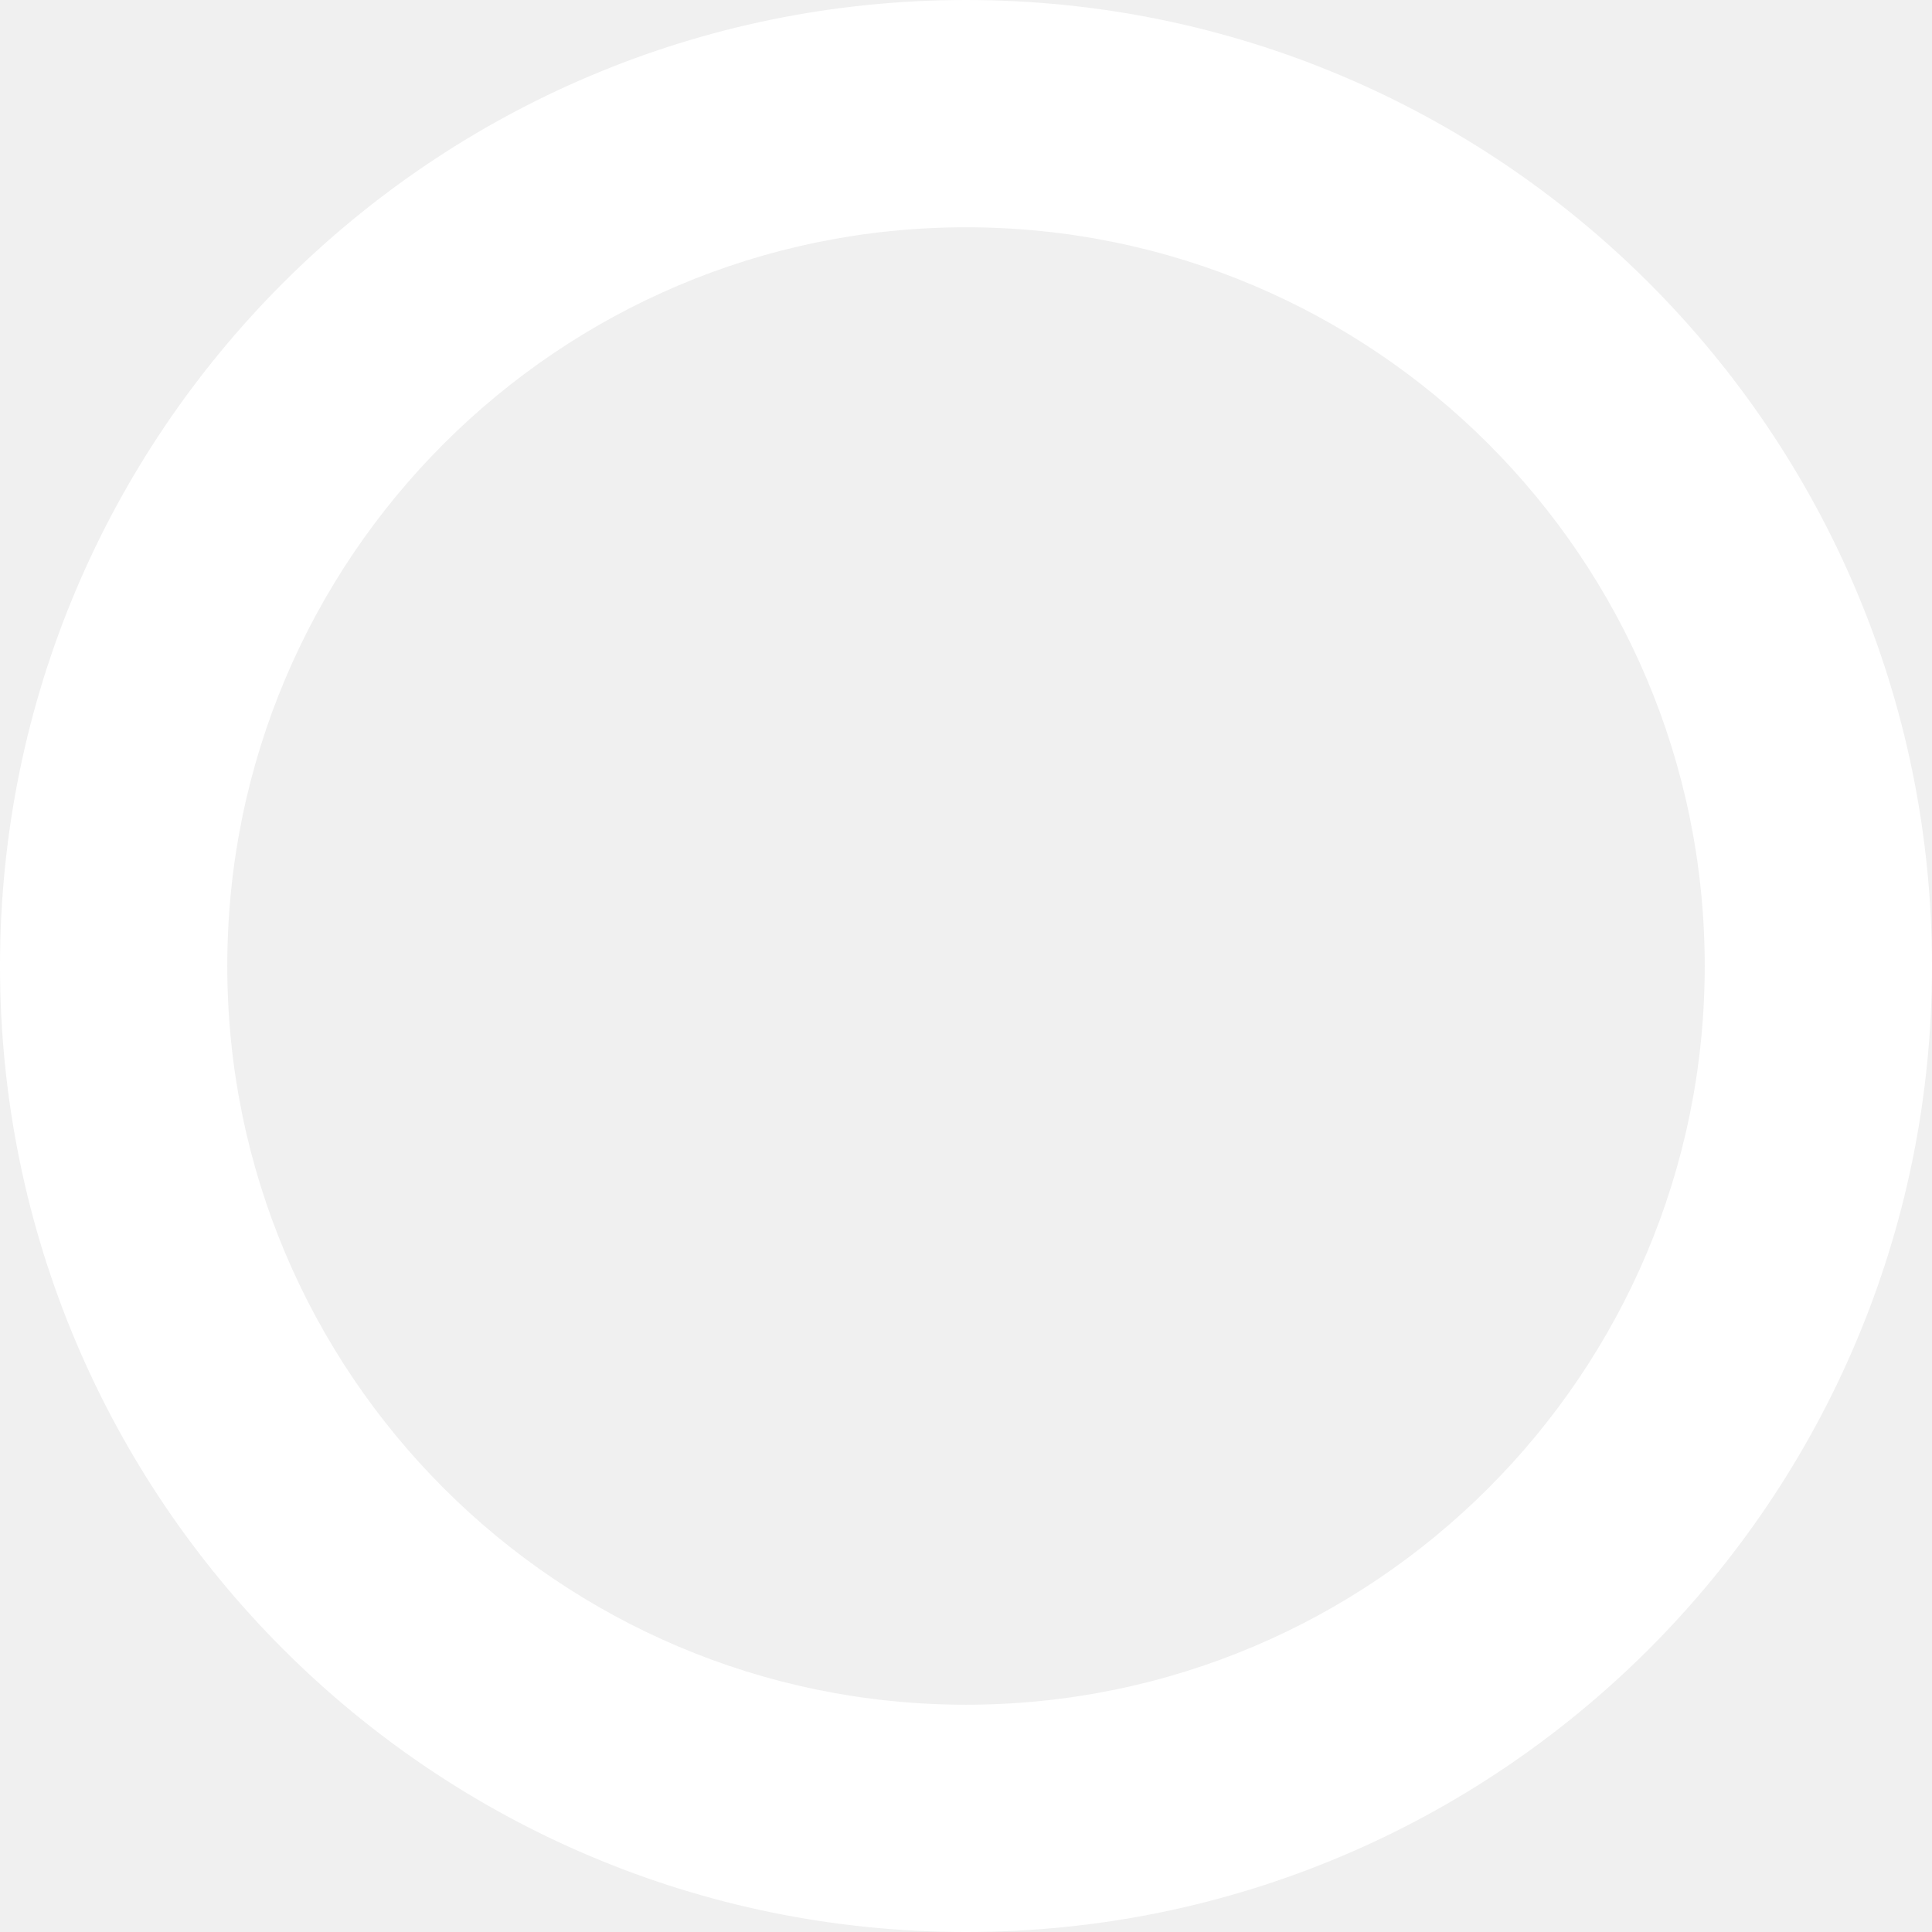
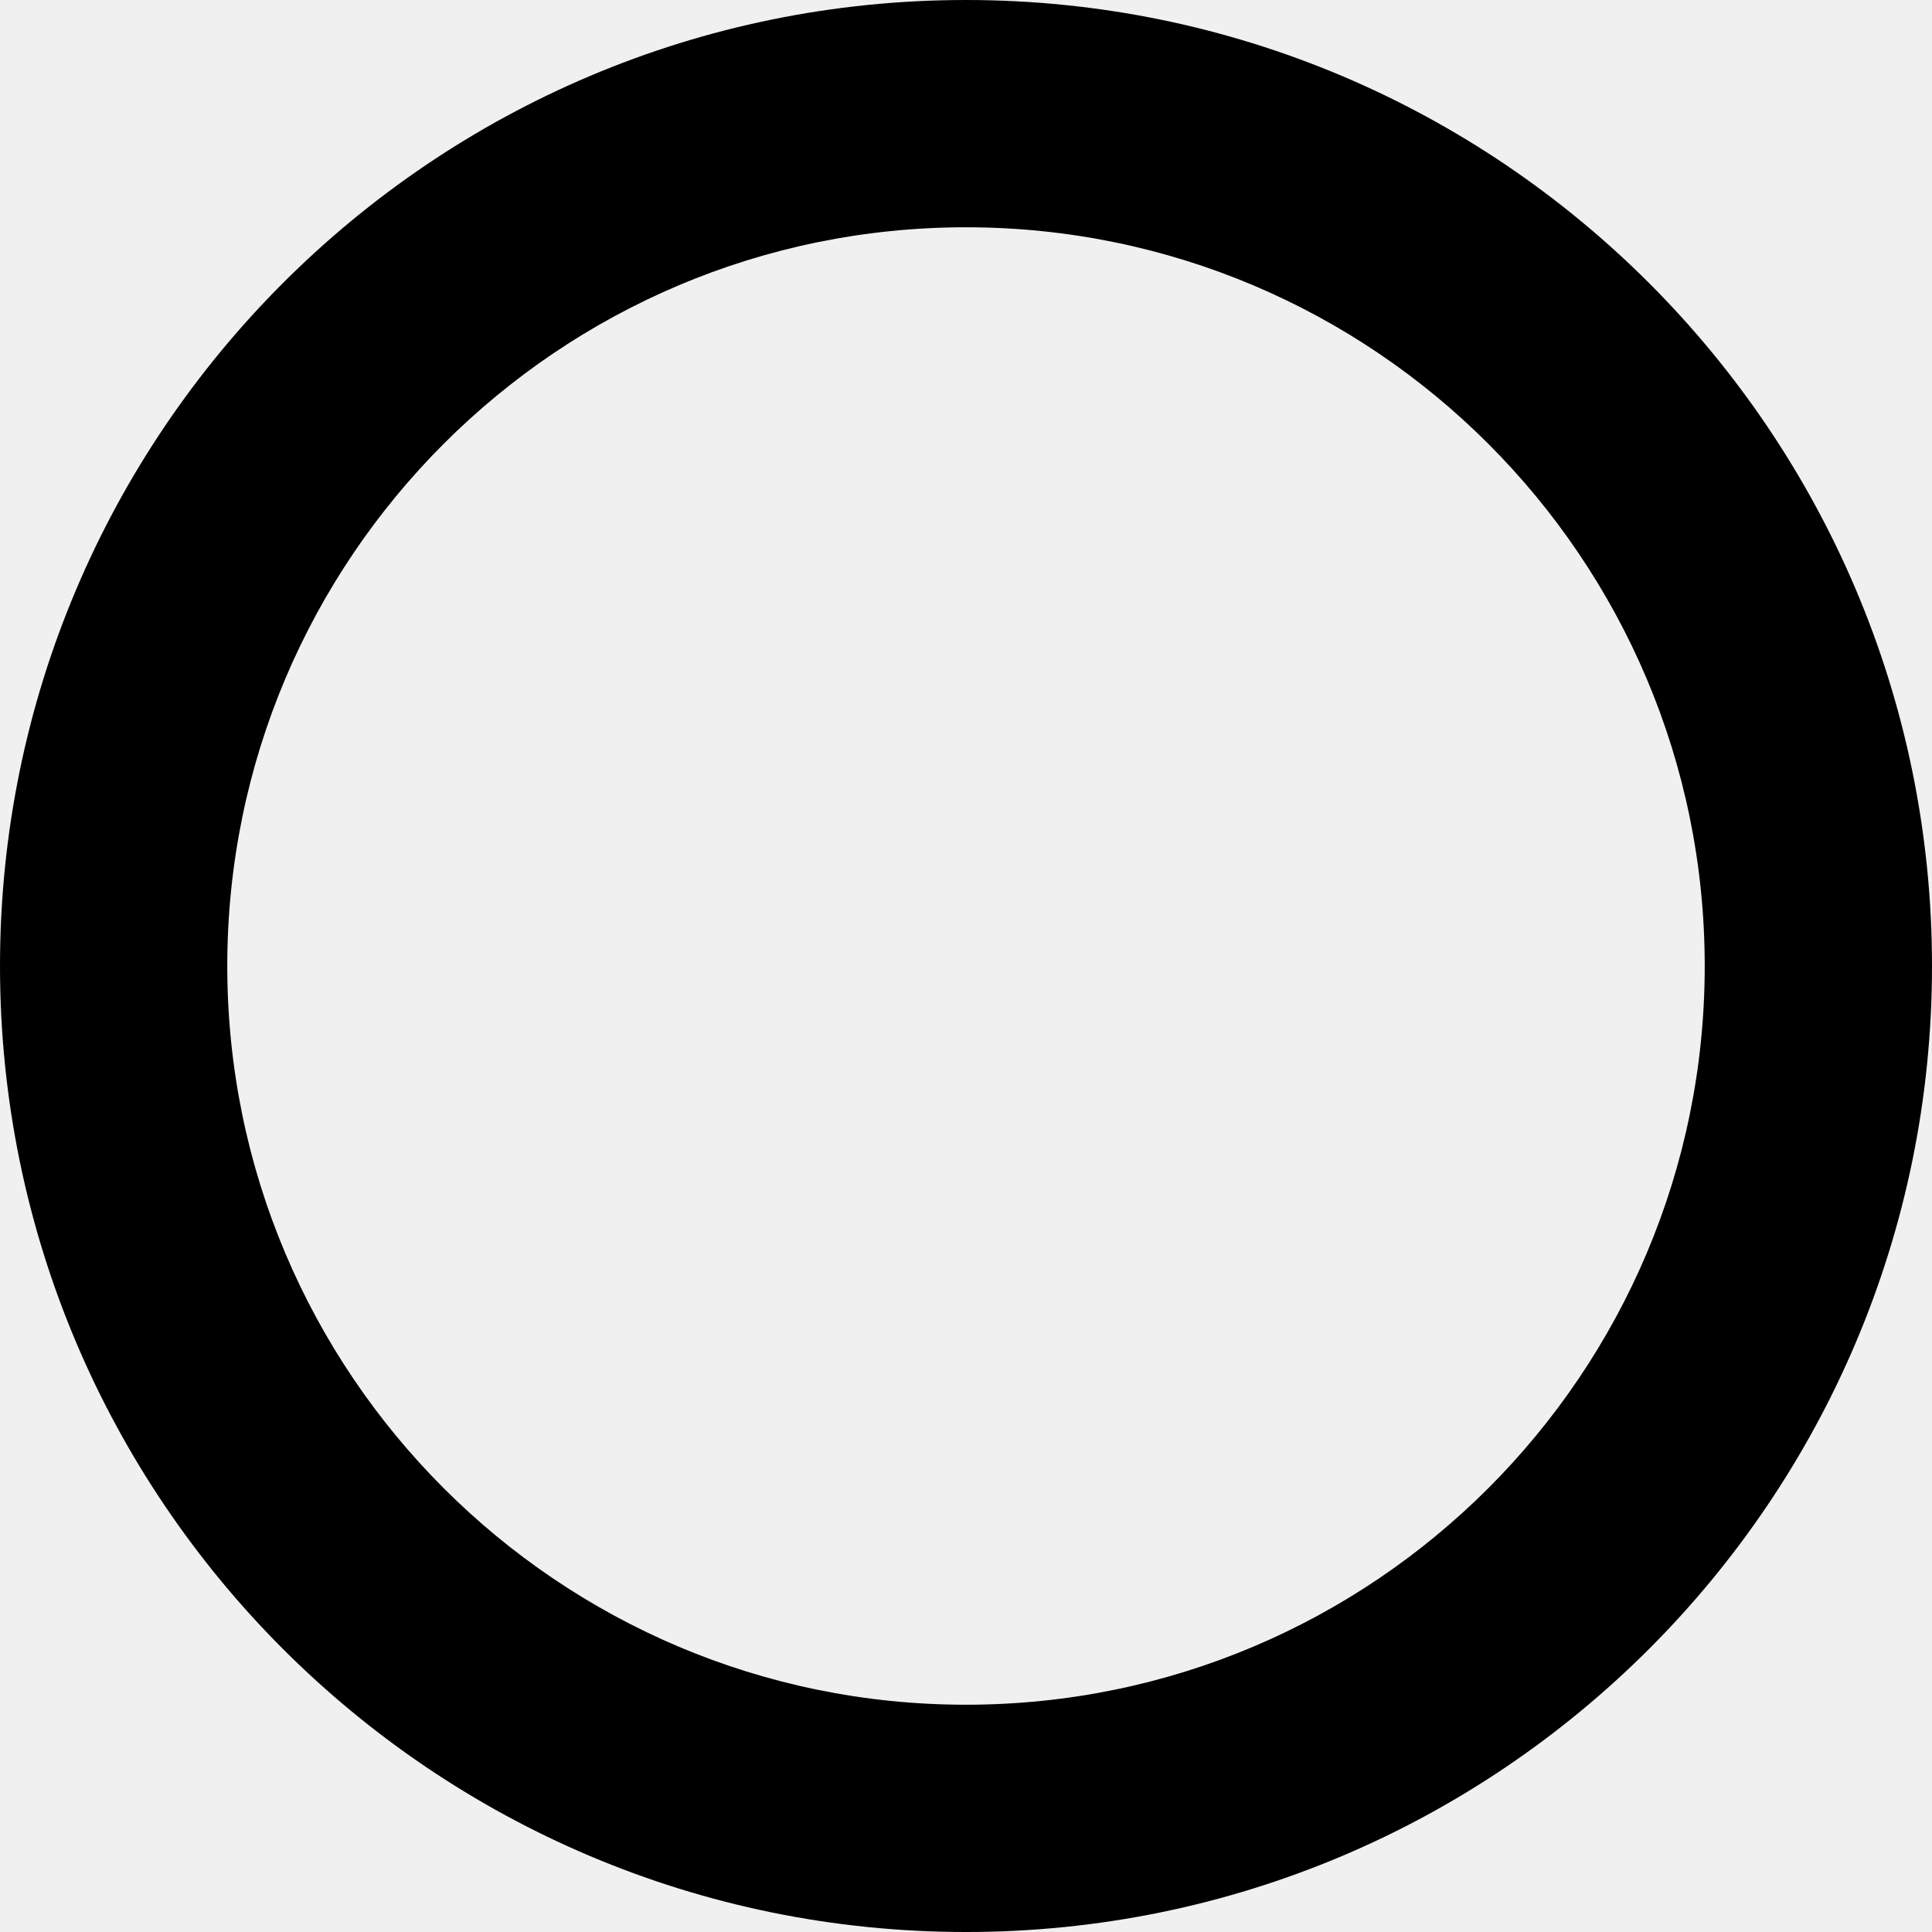
<svg xmlns="http://www.w3.org/2000/svg" width="16" height="16" version="1.1" viewBox="0 0 6.35 6.35">
  <g transform="translate(0,-290.65)">
-     <path d="m3.175 290.65c-1.753 0-3.175 1.422-3.175 3.175s1.422 3.175 3.175 3.175 3.175-1.422 3.175-3.175-1.422-3.175-3.175-3.175zm0 0.747c1.34 0 2.428 1.088 2.428 2.428s-1.088 2.428-2.428 2.428-2.428-1.088-2.428-2.428 1.088-2.428 2.428-2.428z" stroke-width="10" fill="#fff" />
+     <path d="m3.175 290.65c-1.753 0-3.175 1.422-3.175 3.175s1.422 3.175 3.175 3.175 3.175-1.422 3.175-3.175-1.422-3.175-3.175-3.175zm0 0.747c1.34 0 2.428 1.088 2.428 2.428s-1.088 2.428-2.428 2.428-2.428-1.088-2.428-2.428 1.088-2.428 2.428-2.428z" stroke-width="10" fill="#000" />
  </g>
</svg>
